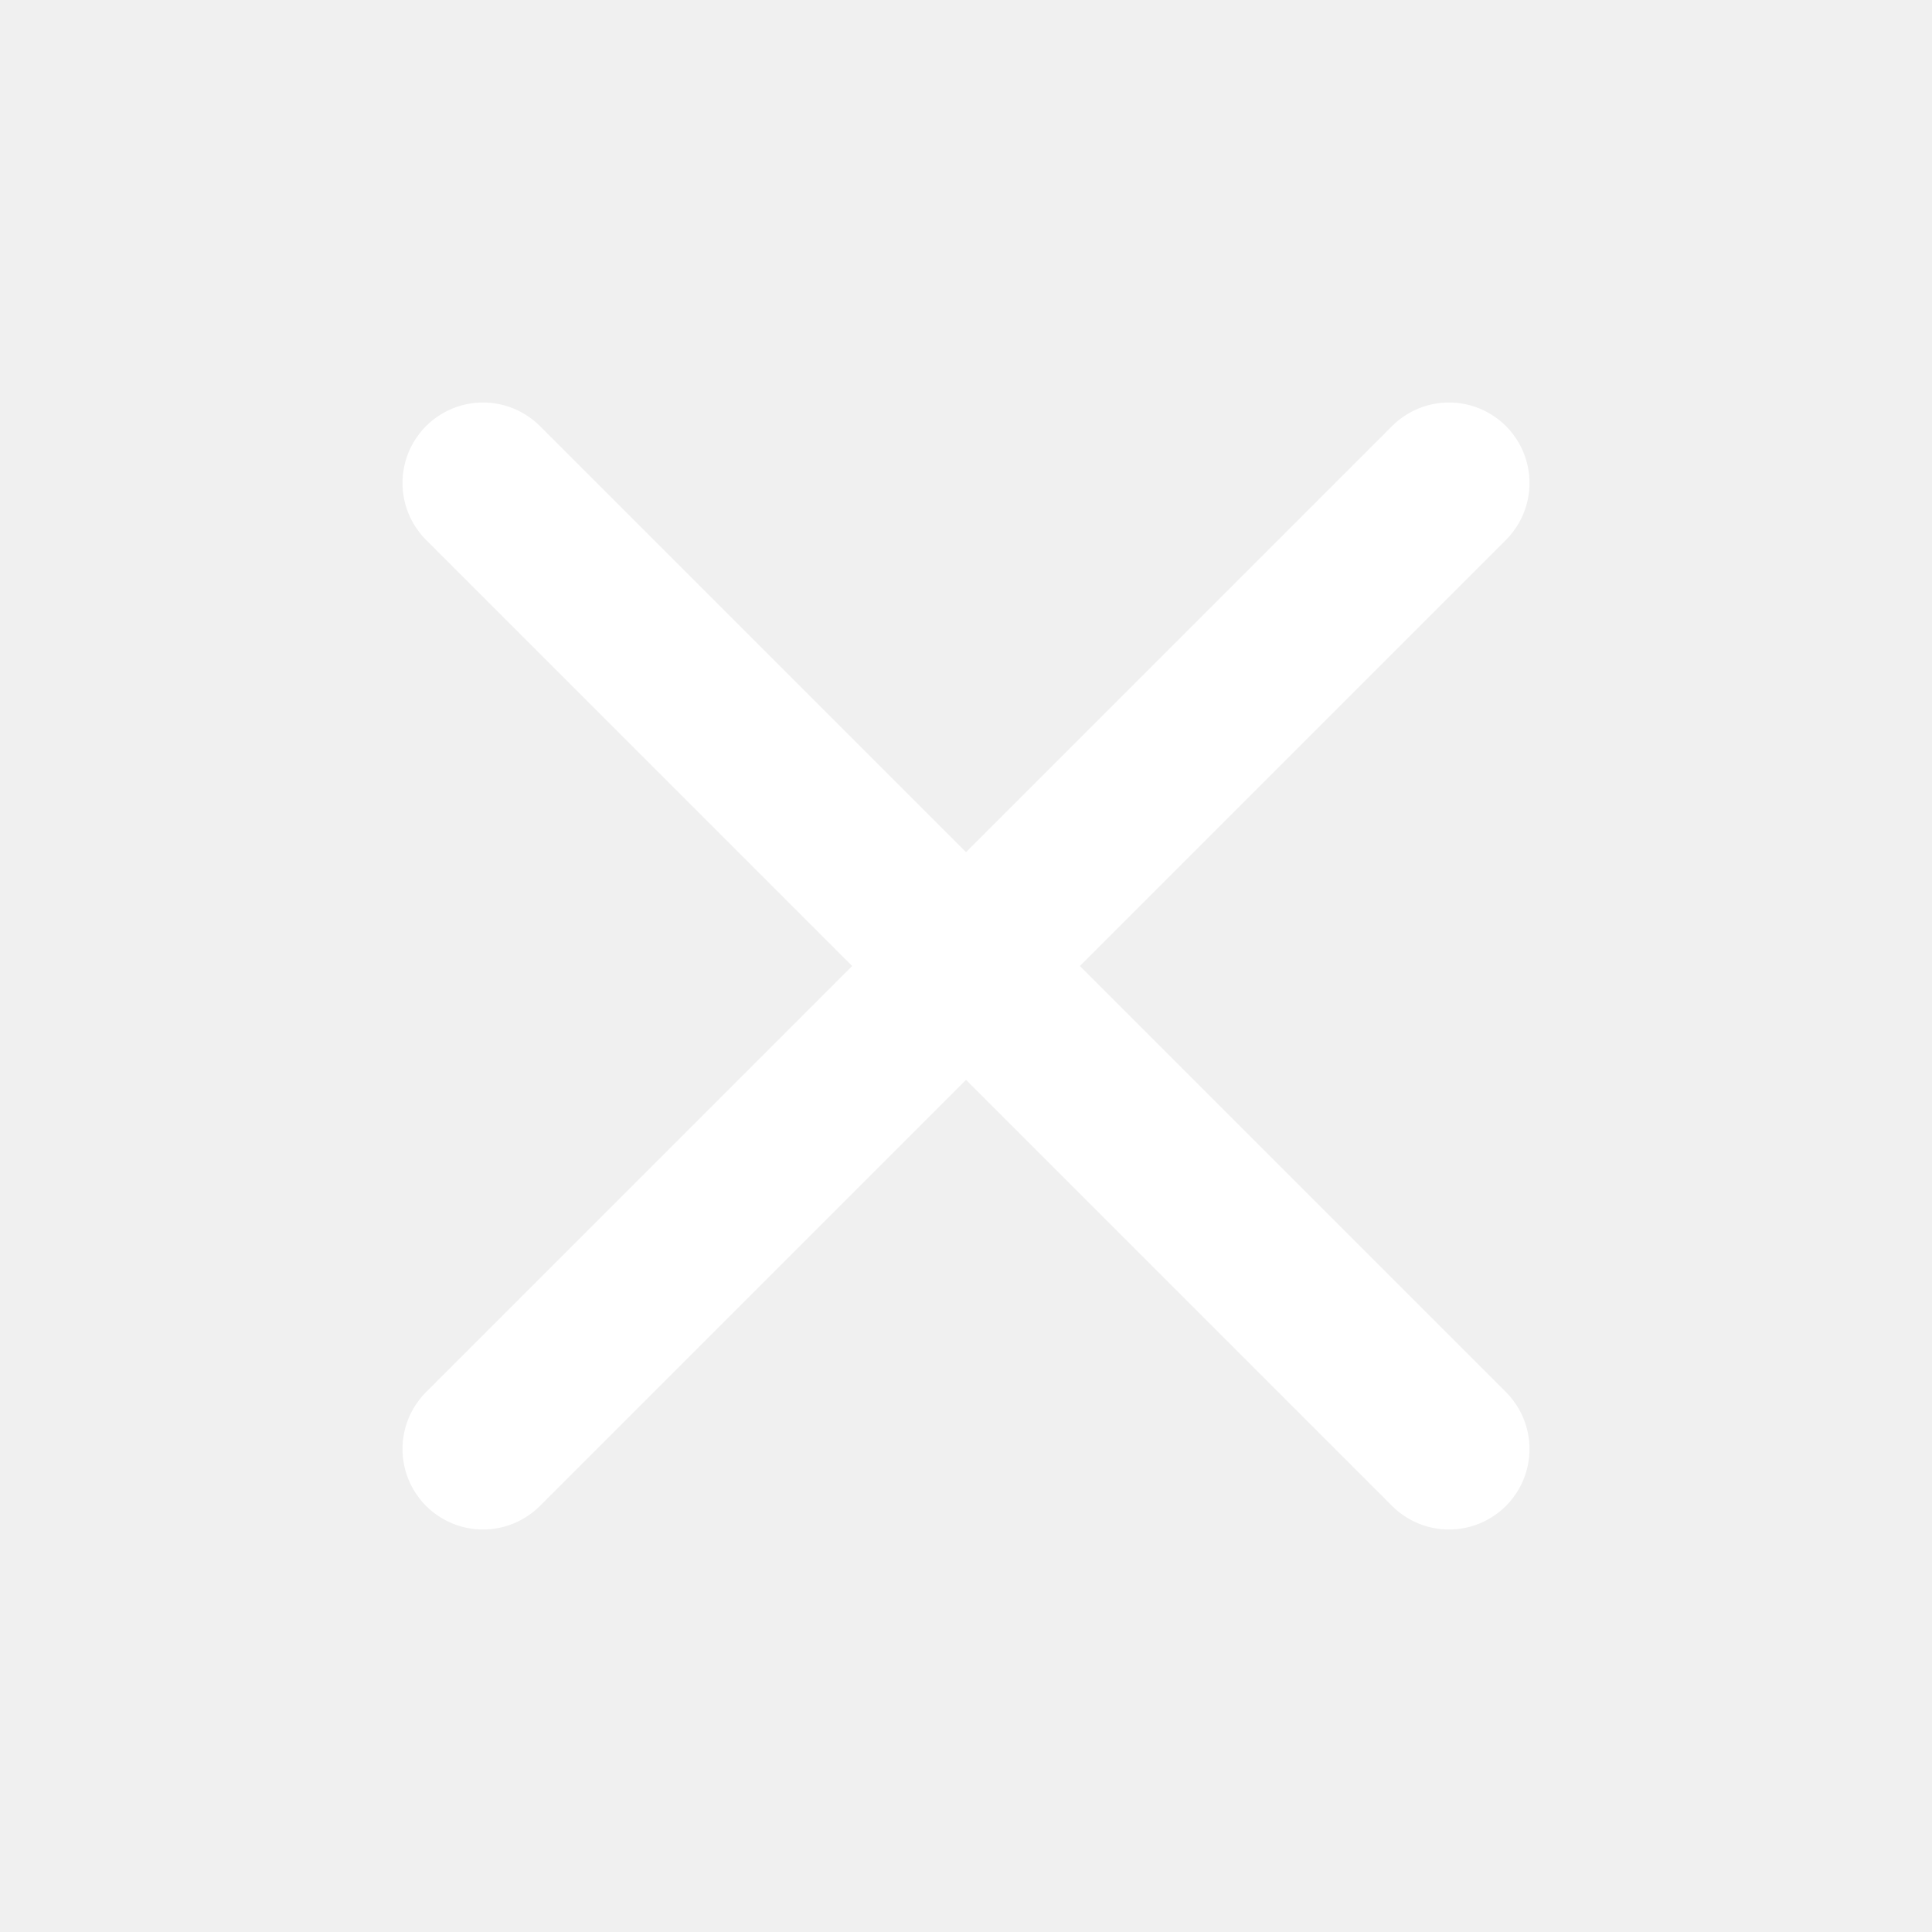
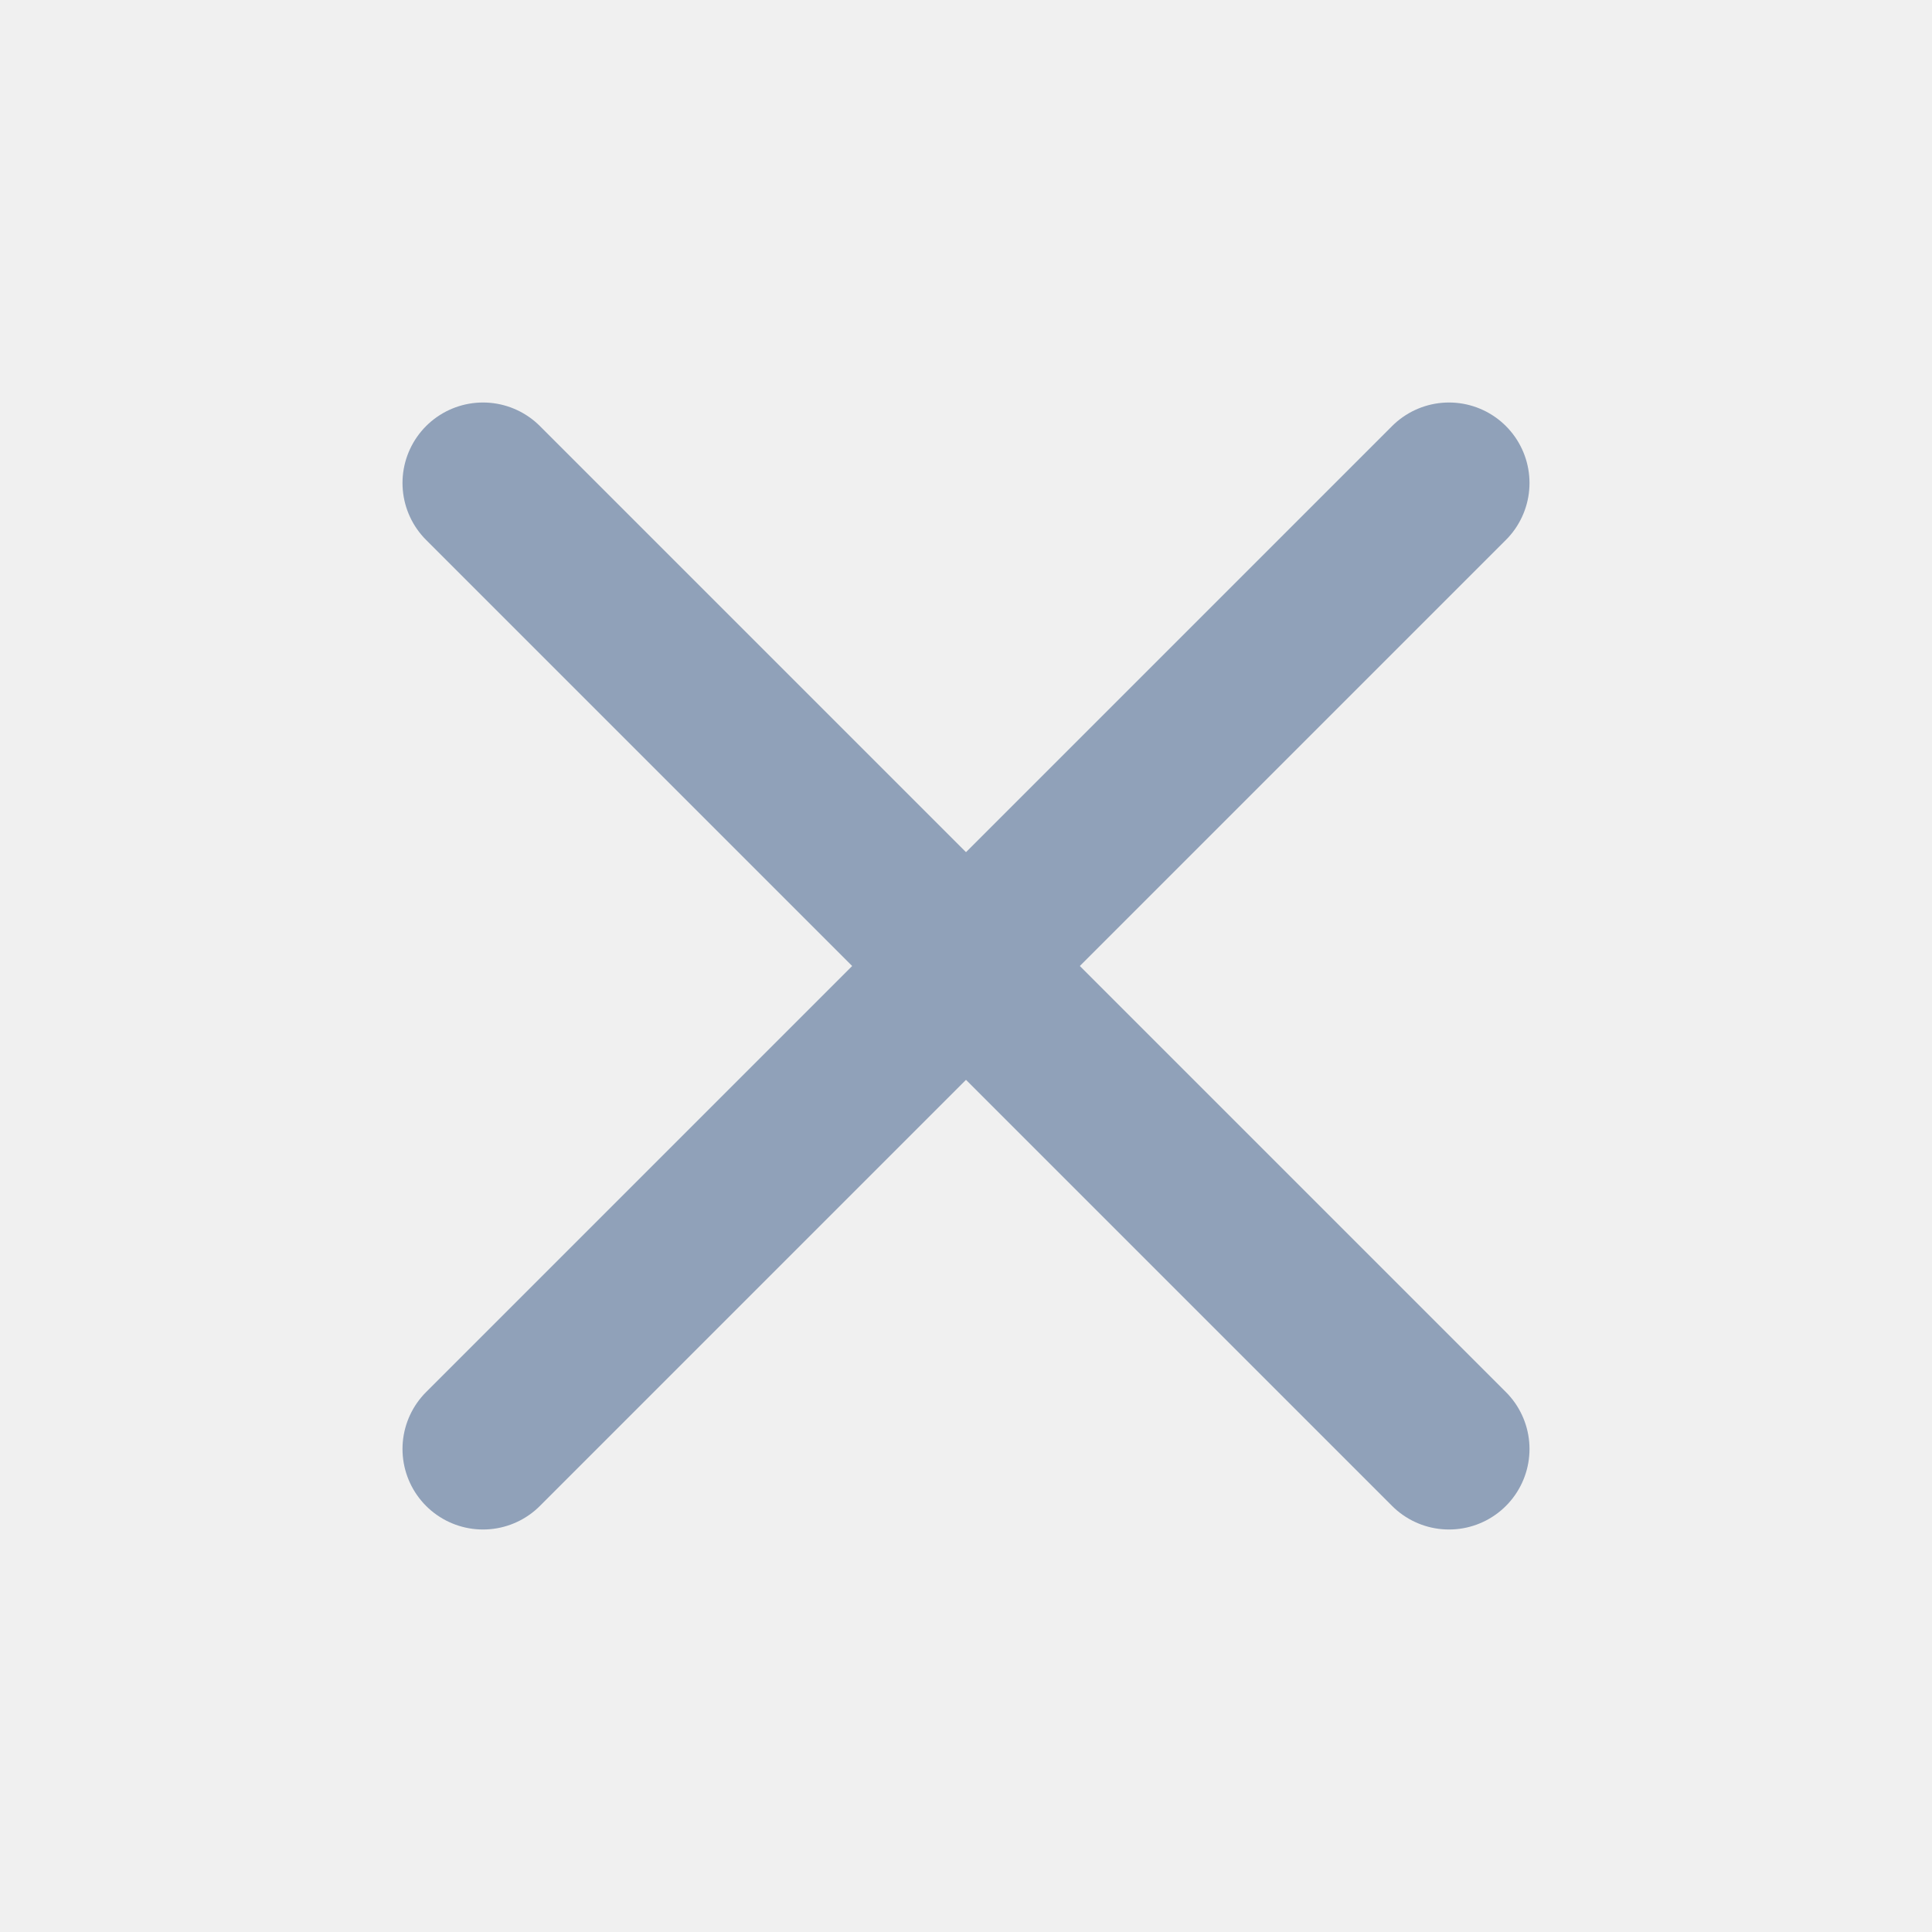
- <svg xmlns="http://www.w3.org/2000/svg" width="24" height="24" viewBox="0 0 24 24" fill="none" stroke="#ffffff" stroke-width="2" stroke-linecap="round" stroke-linejoin="round" class="lucide lucide-x-icon lucide-x">
+ <svg xmlns="http://www.w3.org/2000/svg" width="24" height="24" viewBox="0 0 24 24" fill="none" stroke="#90A1B9" stroke-width="2" stroke-linecap="round" stroke-linejoin="round" class="lucide lucide-x-icon lucide-x">
  <path d="M18 6 6 18" />
  <path d="m6 6 12 12" />
</svg>
